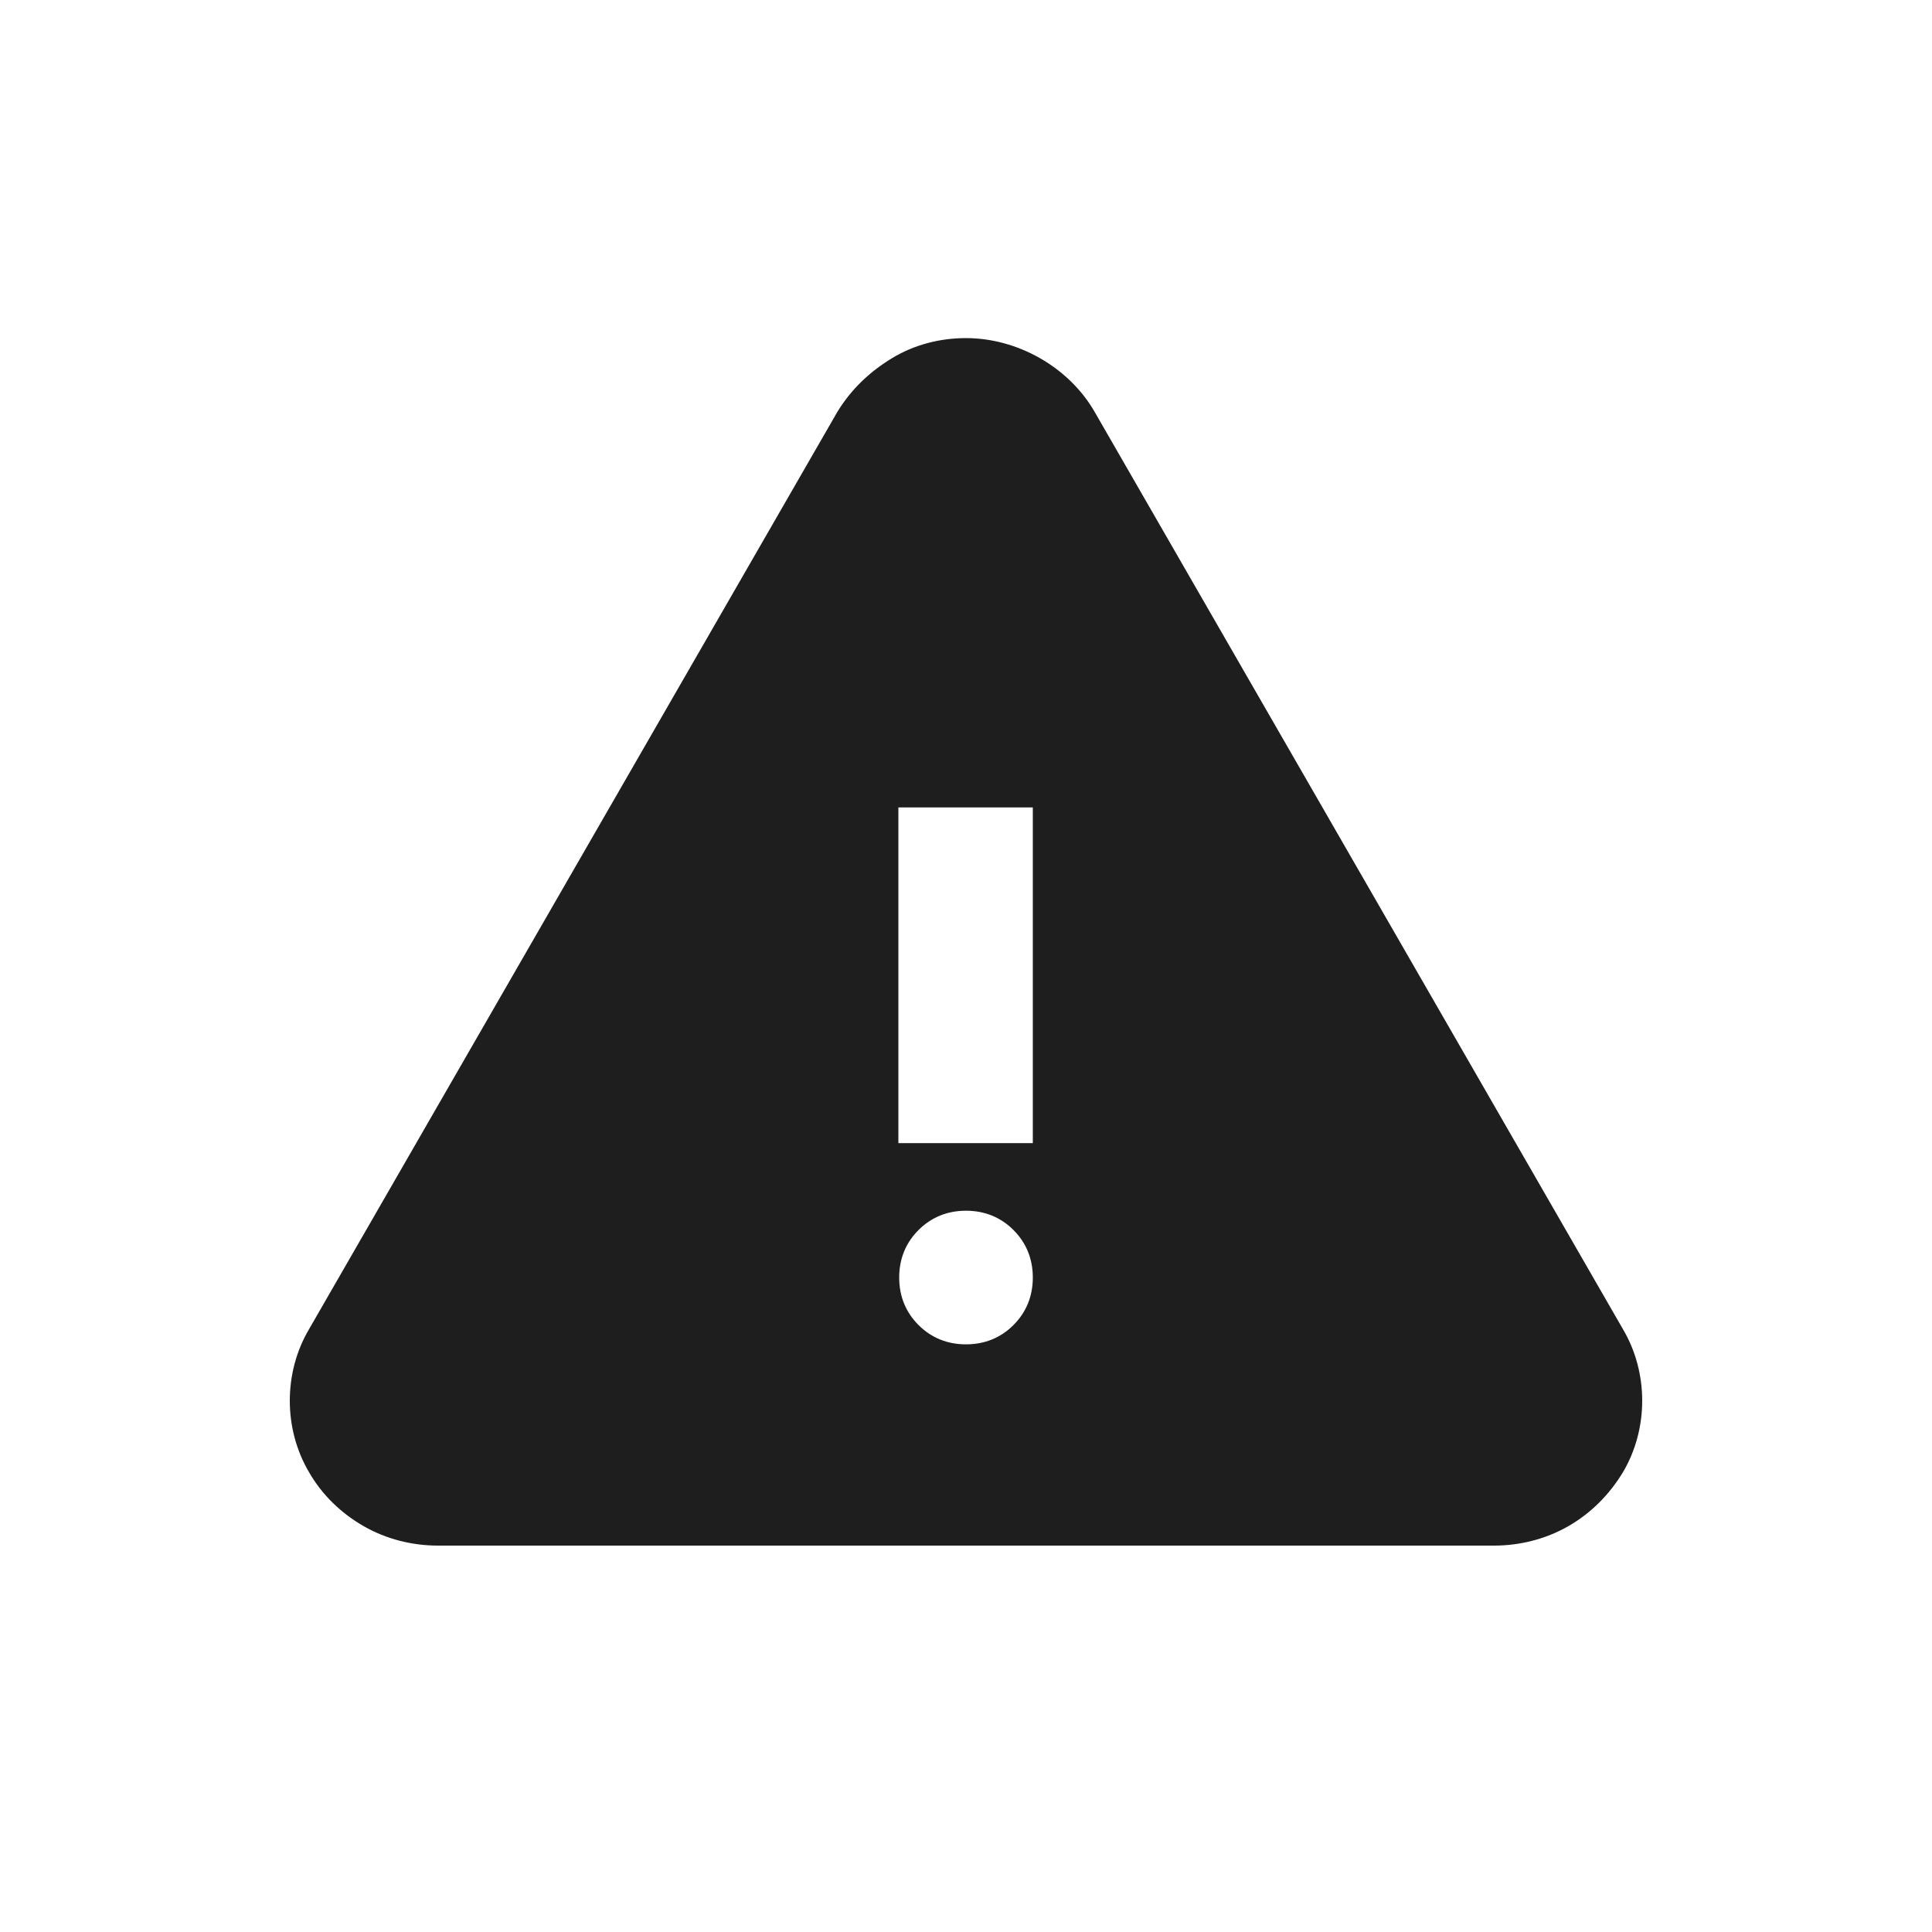
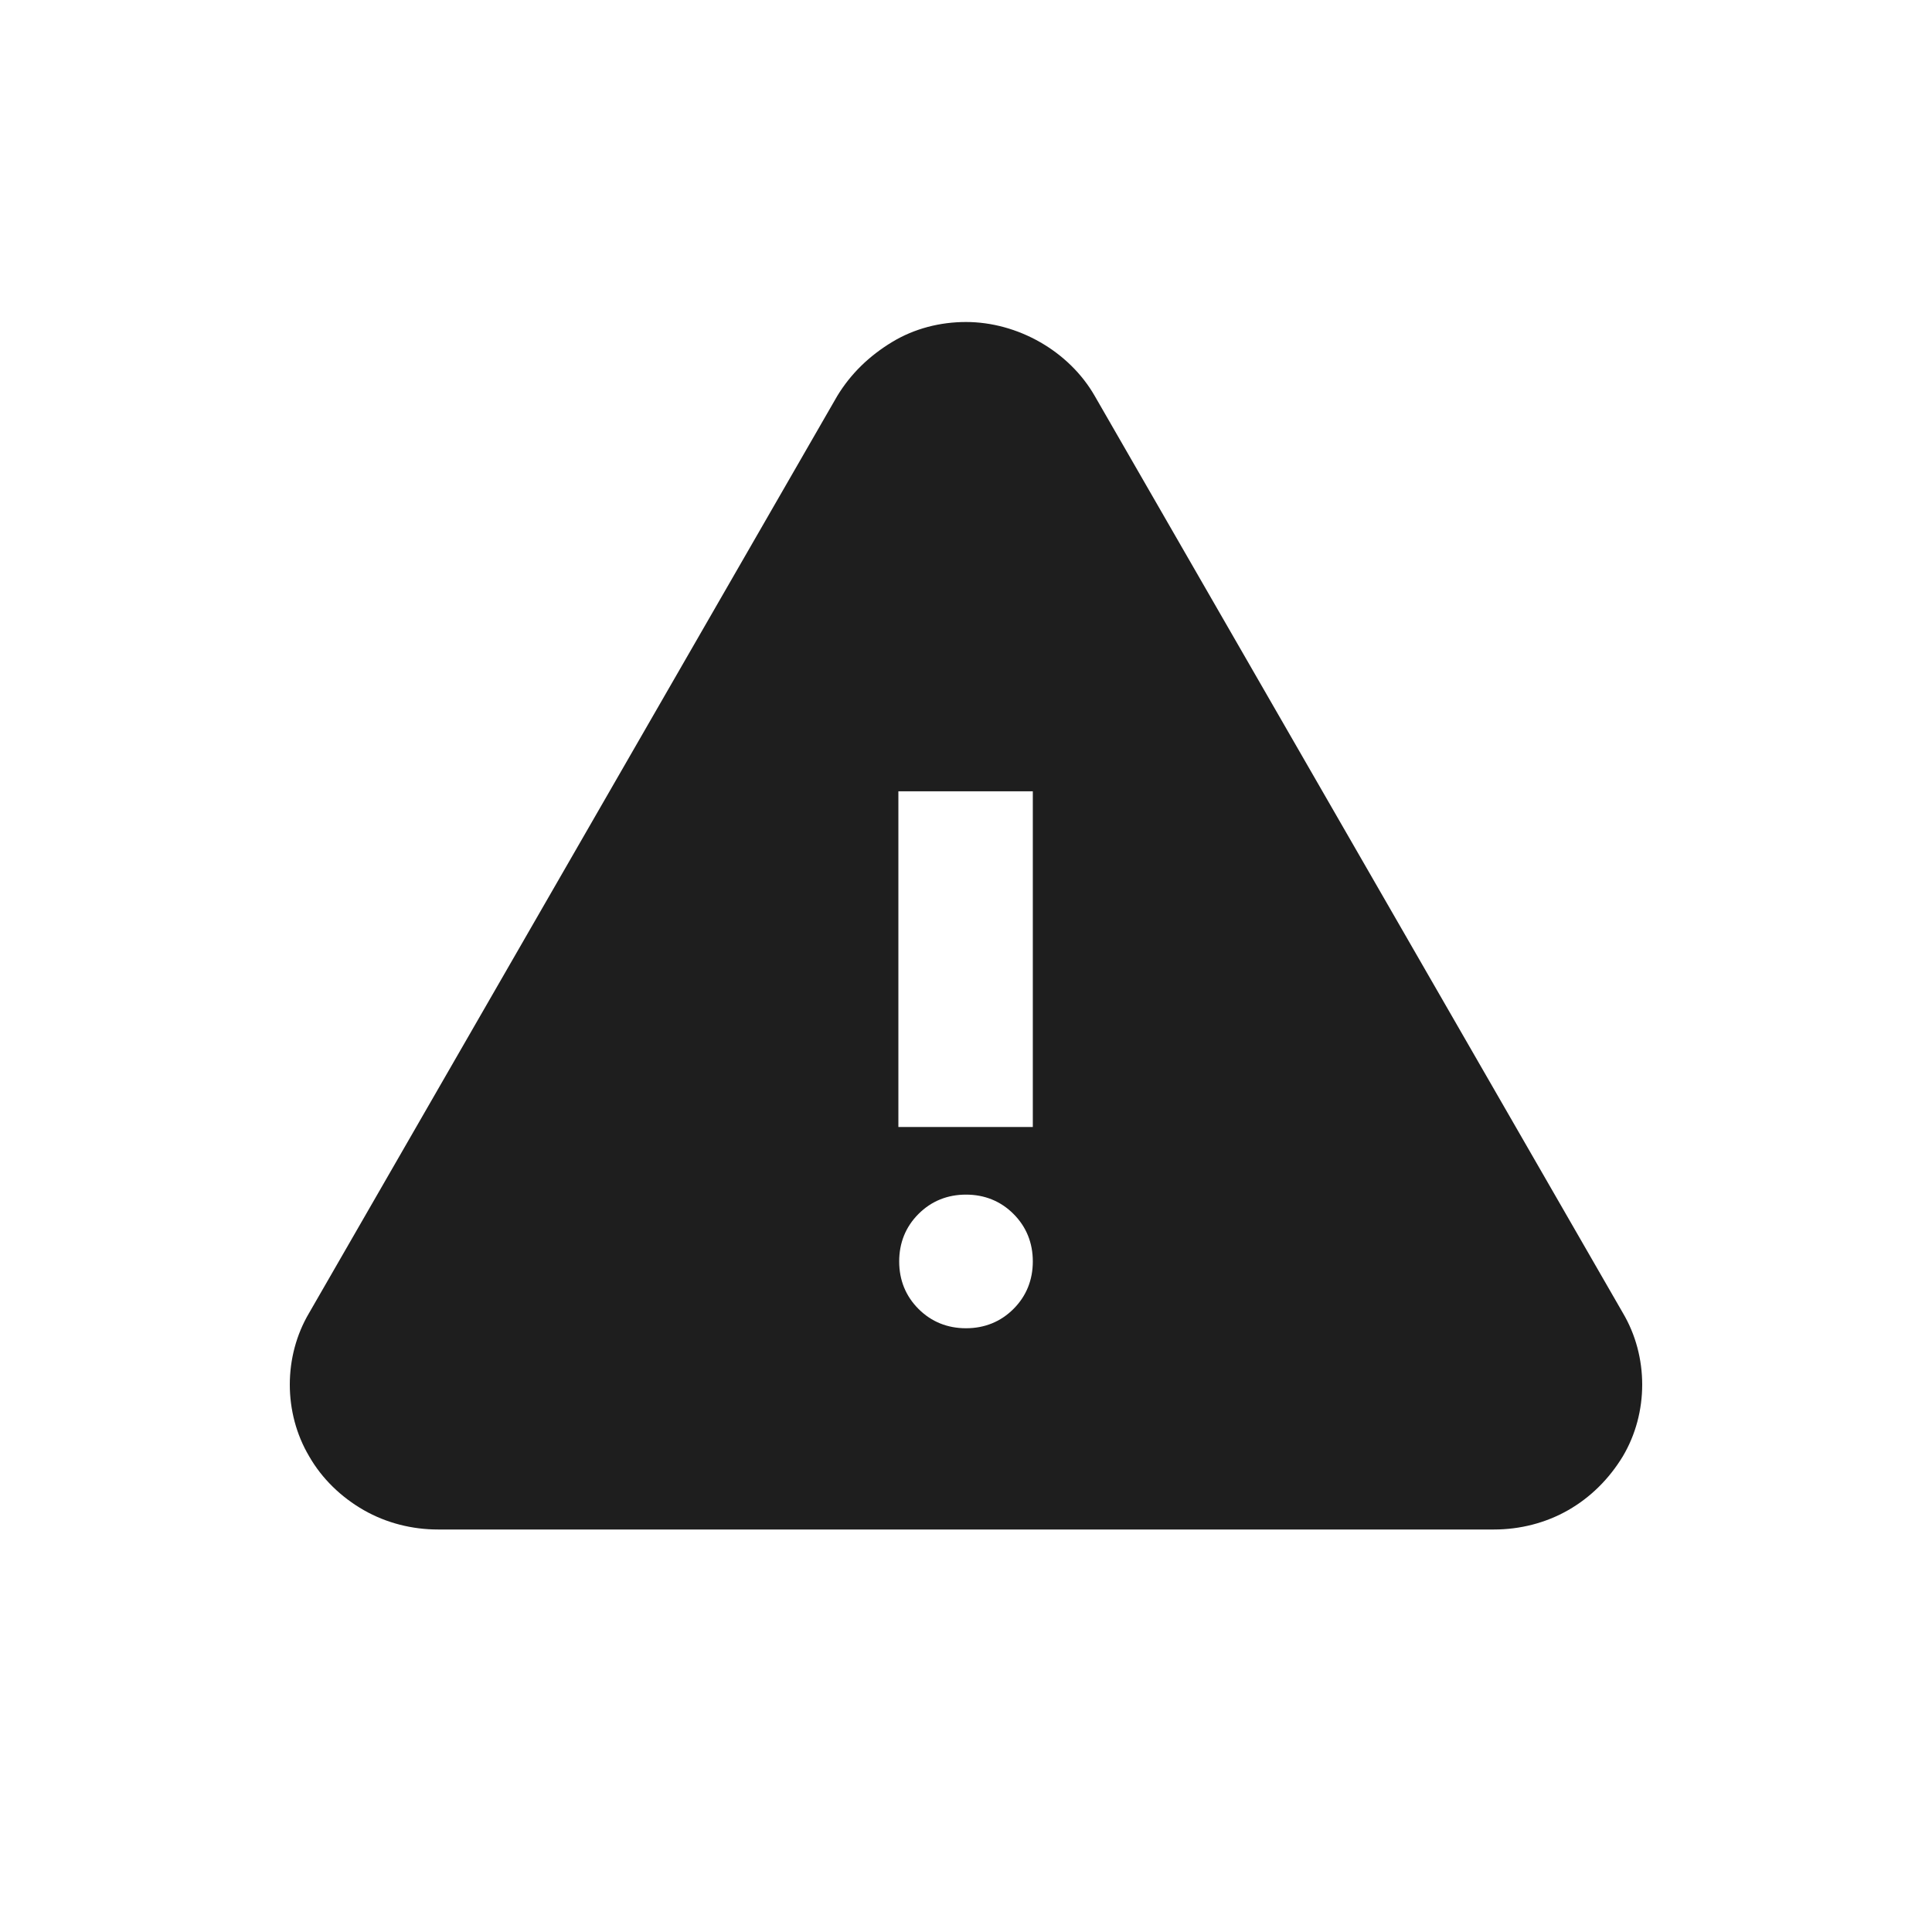
<svg xmlns="http://www.w3.org/2000/svg" width="24" height="24" viewBox="0 0 24 24" fill="none">
-   <path fill-rule="evenodd" clip-rule="evenodd" d="M20.16 16.51L13.6 5.12C13.44 4.84 13.2 4.61 12.92 4.45C12.64 4.29 12.32 4.2 12 4.2C11.68 4.2 11.36 4.28 11.08 4.45C10.8 4.62 10.57 4.84 10.4 5.12L3.84 16.51C3.68 16.78 3.6 17.09 3.6 17.4C3.6 17.71 3.68 18.02 3.84 18.29C4 18.57 4.24 18.8 4.52 18.96C4.8 19.12 5.12 19.2 5.44 19.2H18.56C18.88 19.2 19.2 19.12 19.48 18.96C19.76 18.8 19.99 18.57 20.16 18.29C20.32 18.02 20.4 17.71 20.4 17.4C20.4 17.09 20.32 16.78 20.16 16.51ZM12.59 16.46C12.43 16.62 12.23 16.7 12 16.7C11.77 16.7 11.57 16.62 11.41 16.46C11.25 16.3 11.17 16.1 11.17 15.87C11.17 15.64 11.25 15.44 11.41 15.28C11.57 15.12 11.77 15.04 12 15.04C12.23 15.04 12.43 15.12 12.59 15.28C12.75 15.44 12.83 15.64 12.83 15.87C12.83 16.1 12.75 16.3 12.59 16.46ZM12.83 14.2H11.16V10.03H12.83V14.2Z" fill="#1E1E1E" />
+   <path fill-rule="evenodd" clip-rule="evenodd" d="M20.16 16.31L13.6 4.92C13.44 4.64 13.2 4.41 12.92 4.25C12.64 4.09 12.32 4 12 4C11.68 4 11.36 4.08 11.08 4.25C10.8 4.42 10.57 4.64 10.4 4.92L3.84 16.31C3.68 16.58 3.6 16.89 3.6 17.2C3.6 17.51 3.68 17.82 3.84 18.09C4 18.37 4.24 18.6 4.52 18.76C4.8 18.92 5.12 19 5.44 19H18.56C18.88 19 19.2 18.92 19.48 18.76C19.76 18.6 19.99 18.37 20.16 18.09C20.32 17.82 20.4 17.51 20.4 17.2C20.4 16.89 20.32 16.58 20.16 16.31ZM12.59 16.26C12.43 16.42 12.23 16.5 12 16.5C11.77 16.5 11.57 16.42 11.41 16.26C11.25 16.1 11.17 15.9 11.17 15.67C11.17 15.44 11.25 15.24 11.41 15.08C11.57 14.92 11.77 14.84 12 14.84C12.23 14.84 12.43 14.92 12.59 15.08C12.75 15.24 12.83 15.44 12.83 15.67C12.83 15.9 12.75 16.1 12.59 16.26ZM12.83 14H11.16V9.83H12.83V14Z" fill="#1E1E1E" />
</svg>
